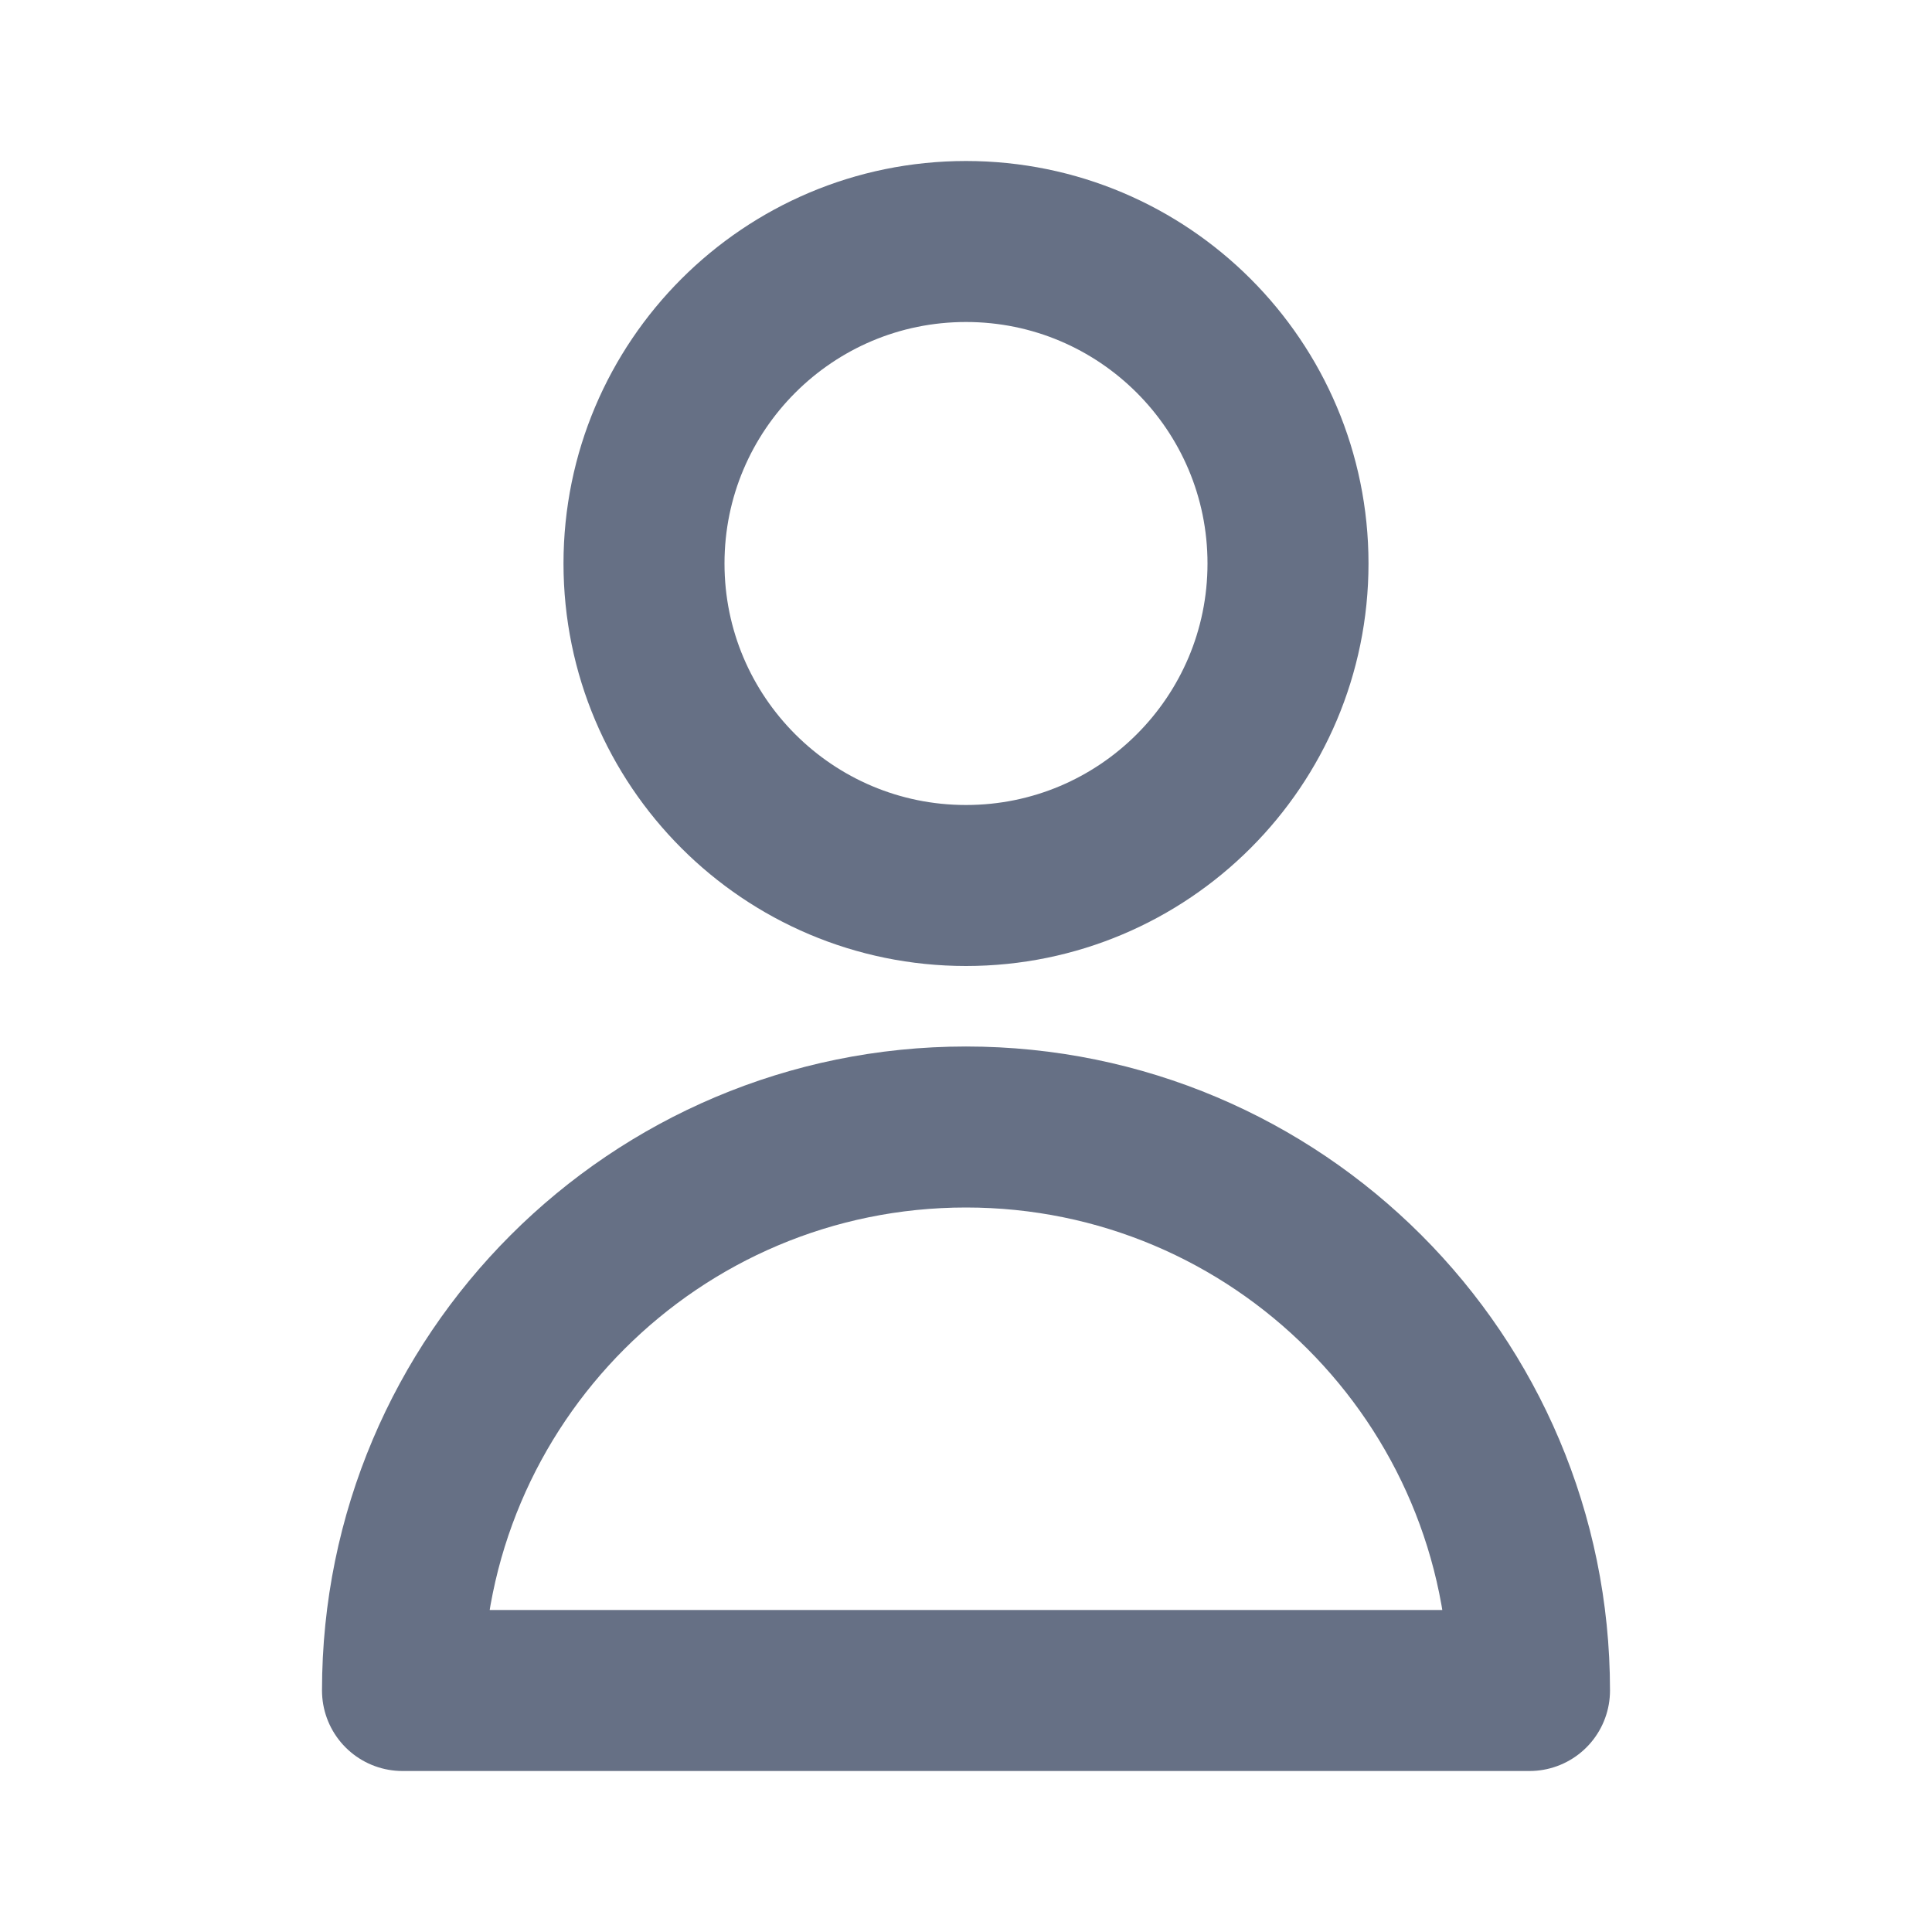
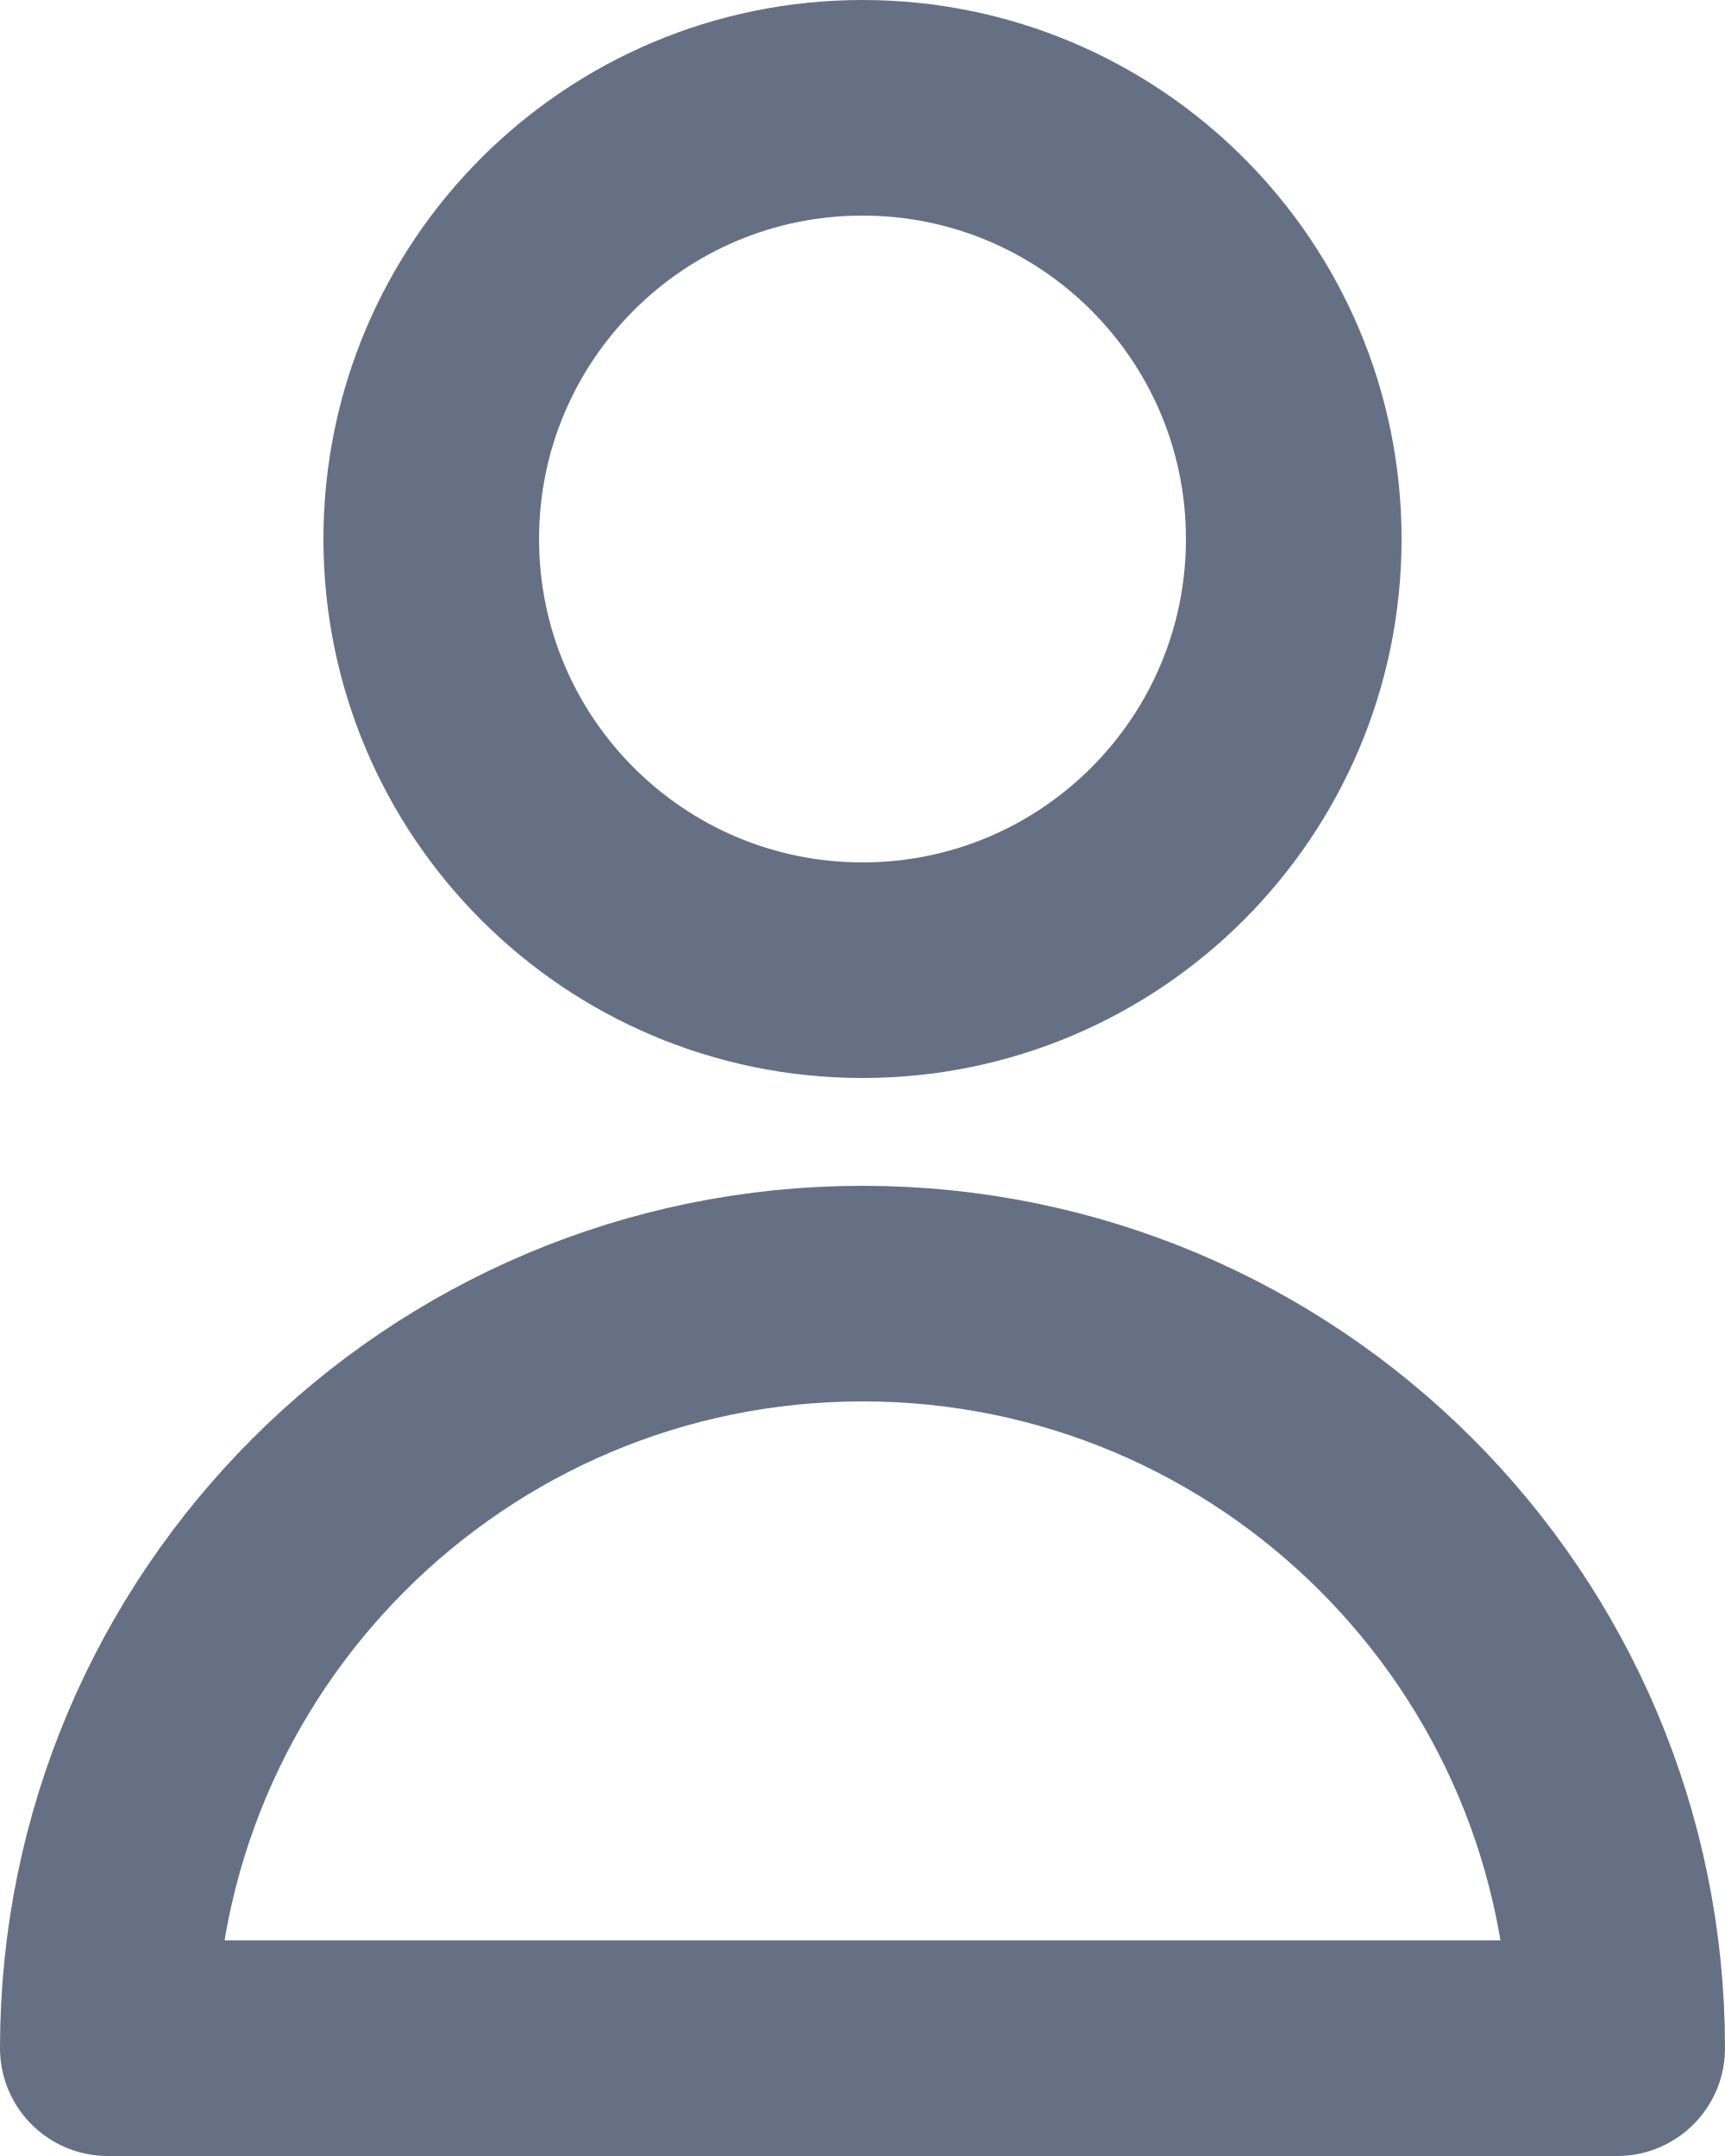
- <svg xmlns="http://www.w3.org/2000/svg" width="24" height="24" viewBox="0 0 24 24" fill="none">
-   <path d="M16 7C16 9.209 14.209 11 12 11C9.791 11 8 9.209 8 7C8 4.791 9.791 3 12 3C14.209 3 16 4.791 16 7Z" stroke="#667085" stroke-width="2" stroke-linecap="round" stroke-linejoin="round" />
-   <path d="M12 14C8.134 14 5 17.134 5 21H19C19 17.134 15.866 14 12 14Z" stroke="#667085" stroke-width="2" stroke-linecap="round" stroke-linejoin="round" />
+ <svg xmlns="http://www.w3.org/2000/svg" width="16" height="20" viewBox="0 0 16 20" fill="none">
+   <path d="M12 5C12 7.209 10.209 9 8 9C5.791 9 4 7.209 4 5C4 2.791 5.791 1 8 1C10.209 1 12 2.791 12 5Z" stroke="#667085" stroke-width="2" stroke-linecap="round" stroke-linejoin="round" />
+   <path d="M8 12C4.134 12 1 15.134 1 19H15C15 15.134 11.866 12 8 12Z" stroke="#667085" stroke-width="2" stroke-linecap="round" stroke-linejoin="round" />
</svg>
